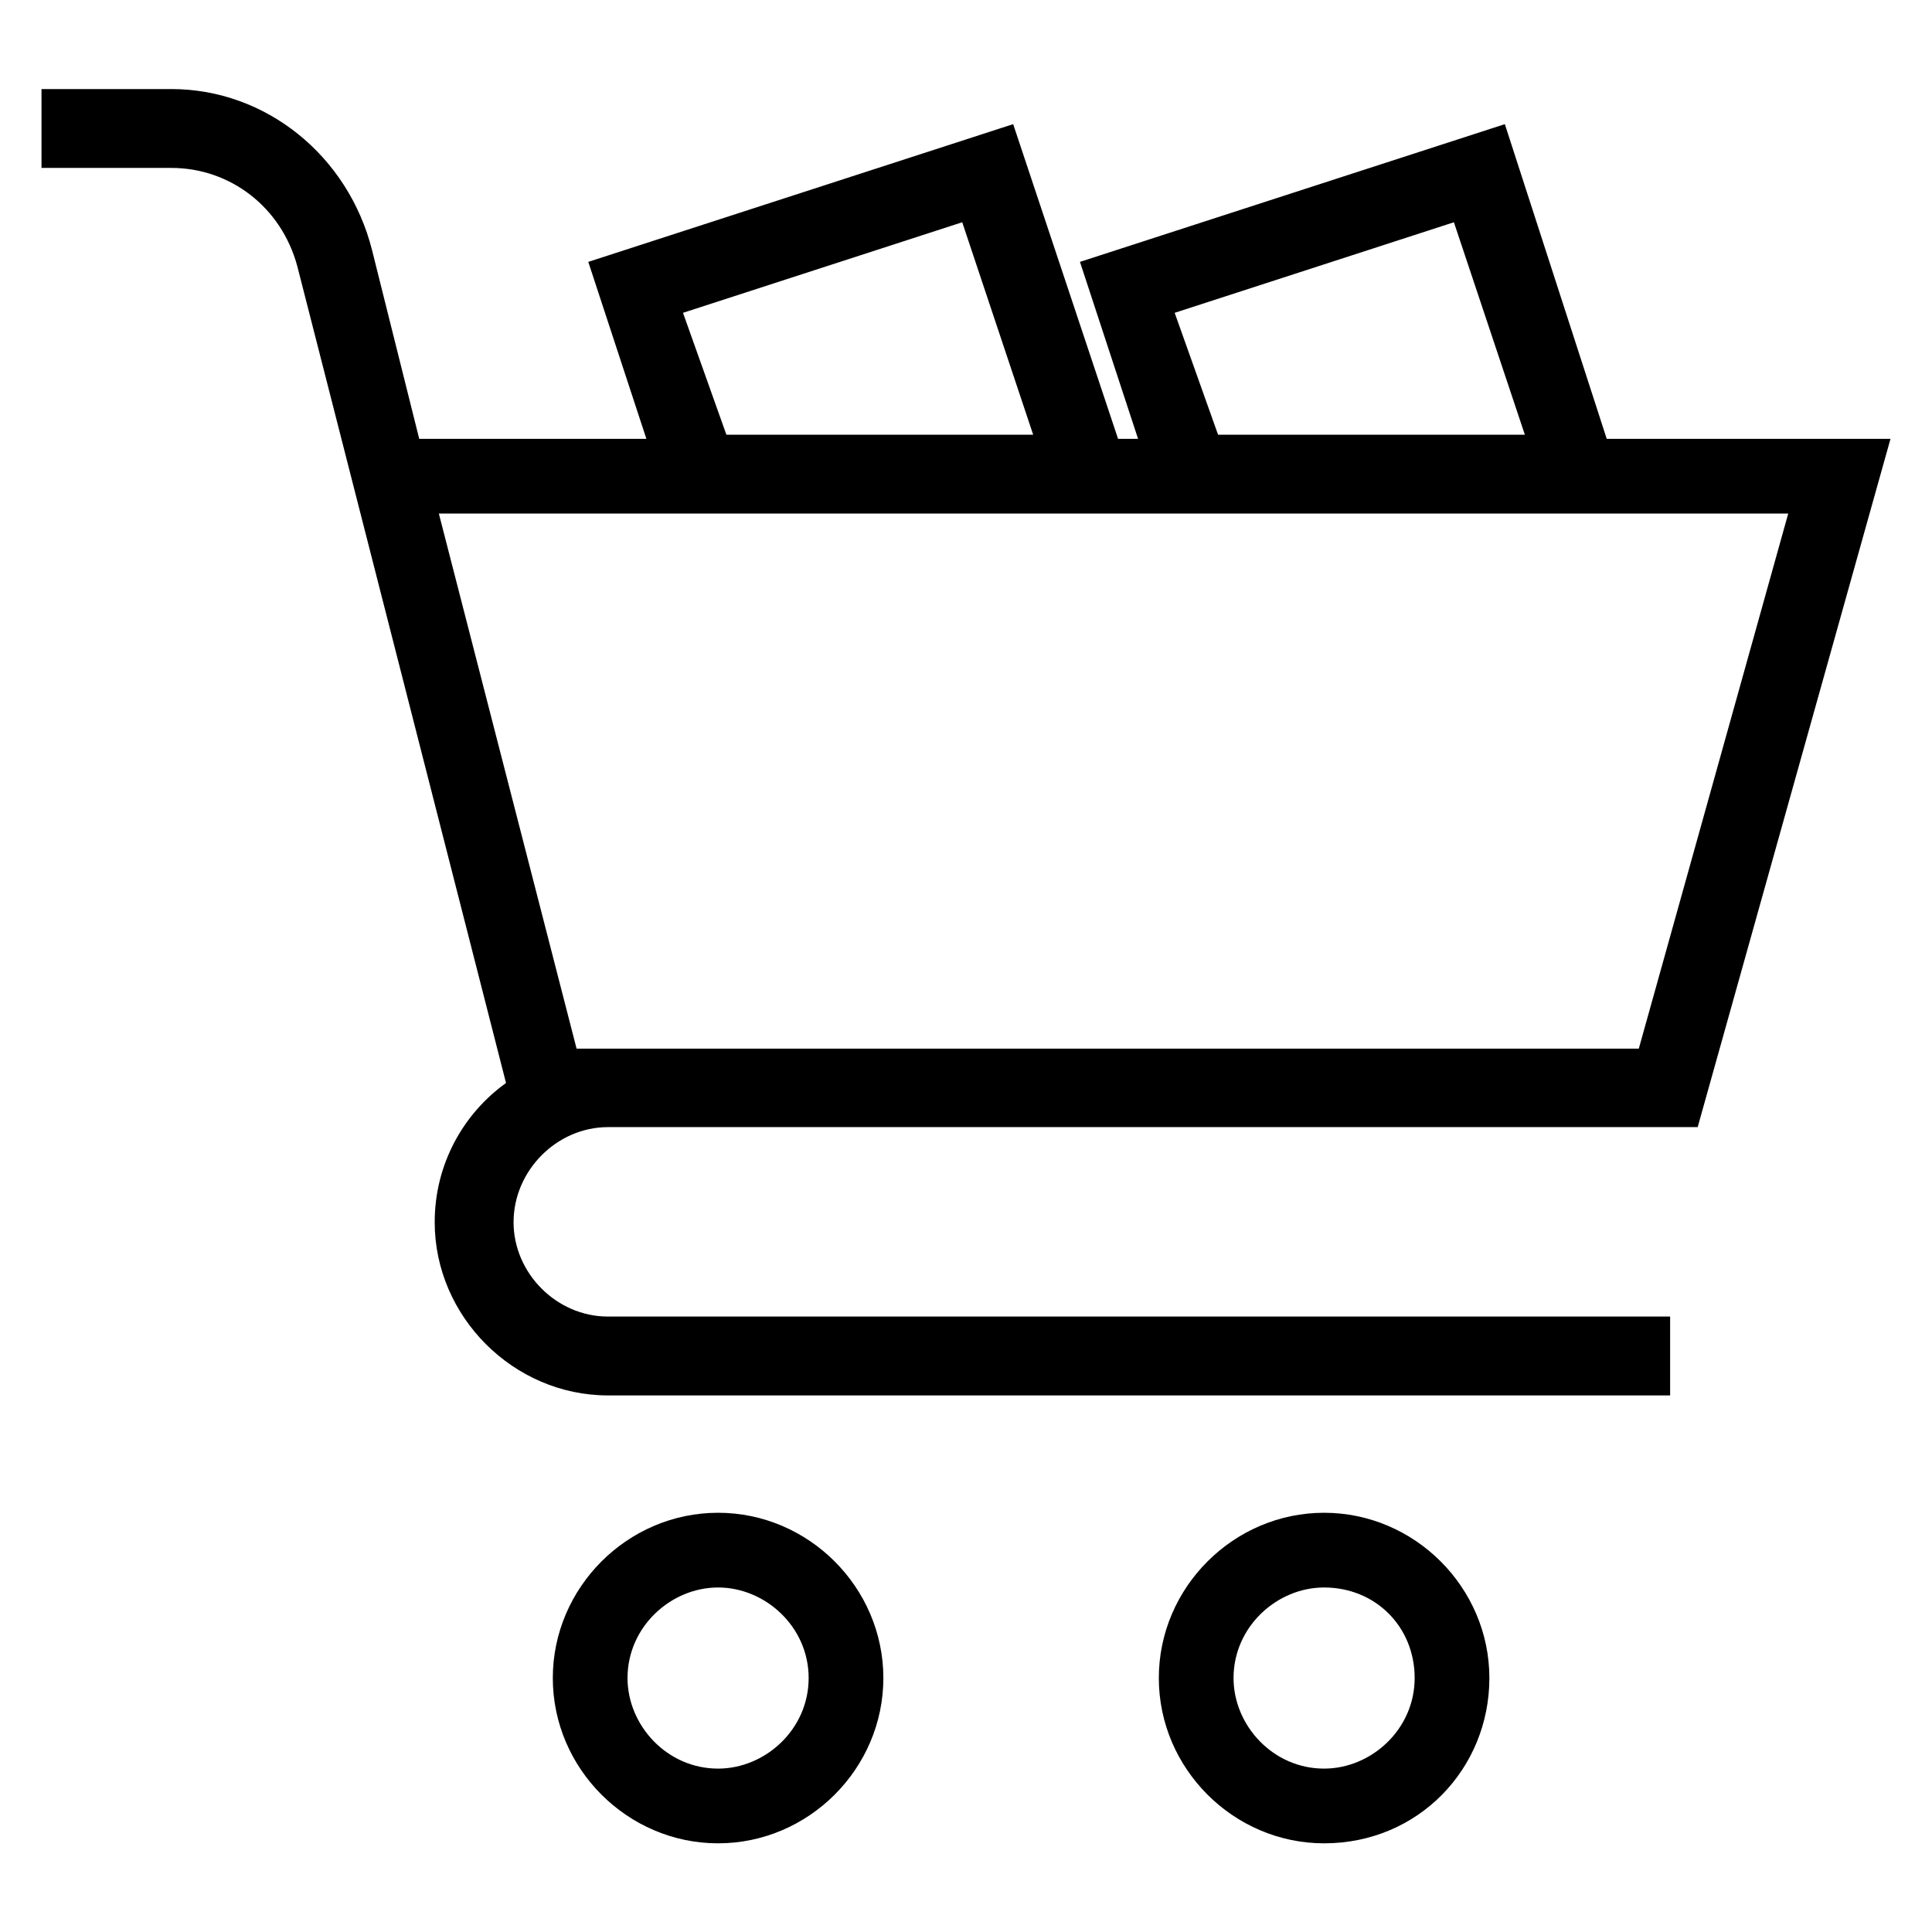
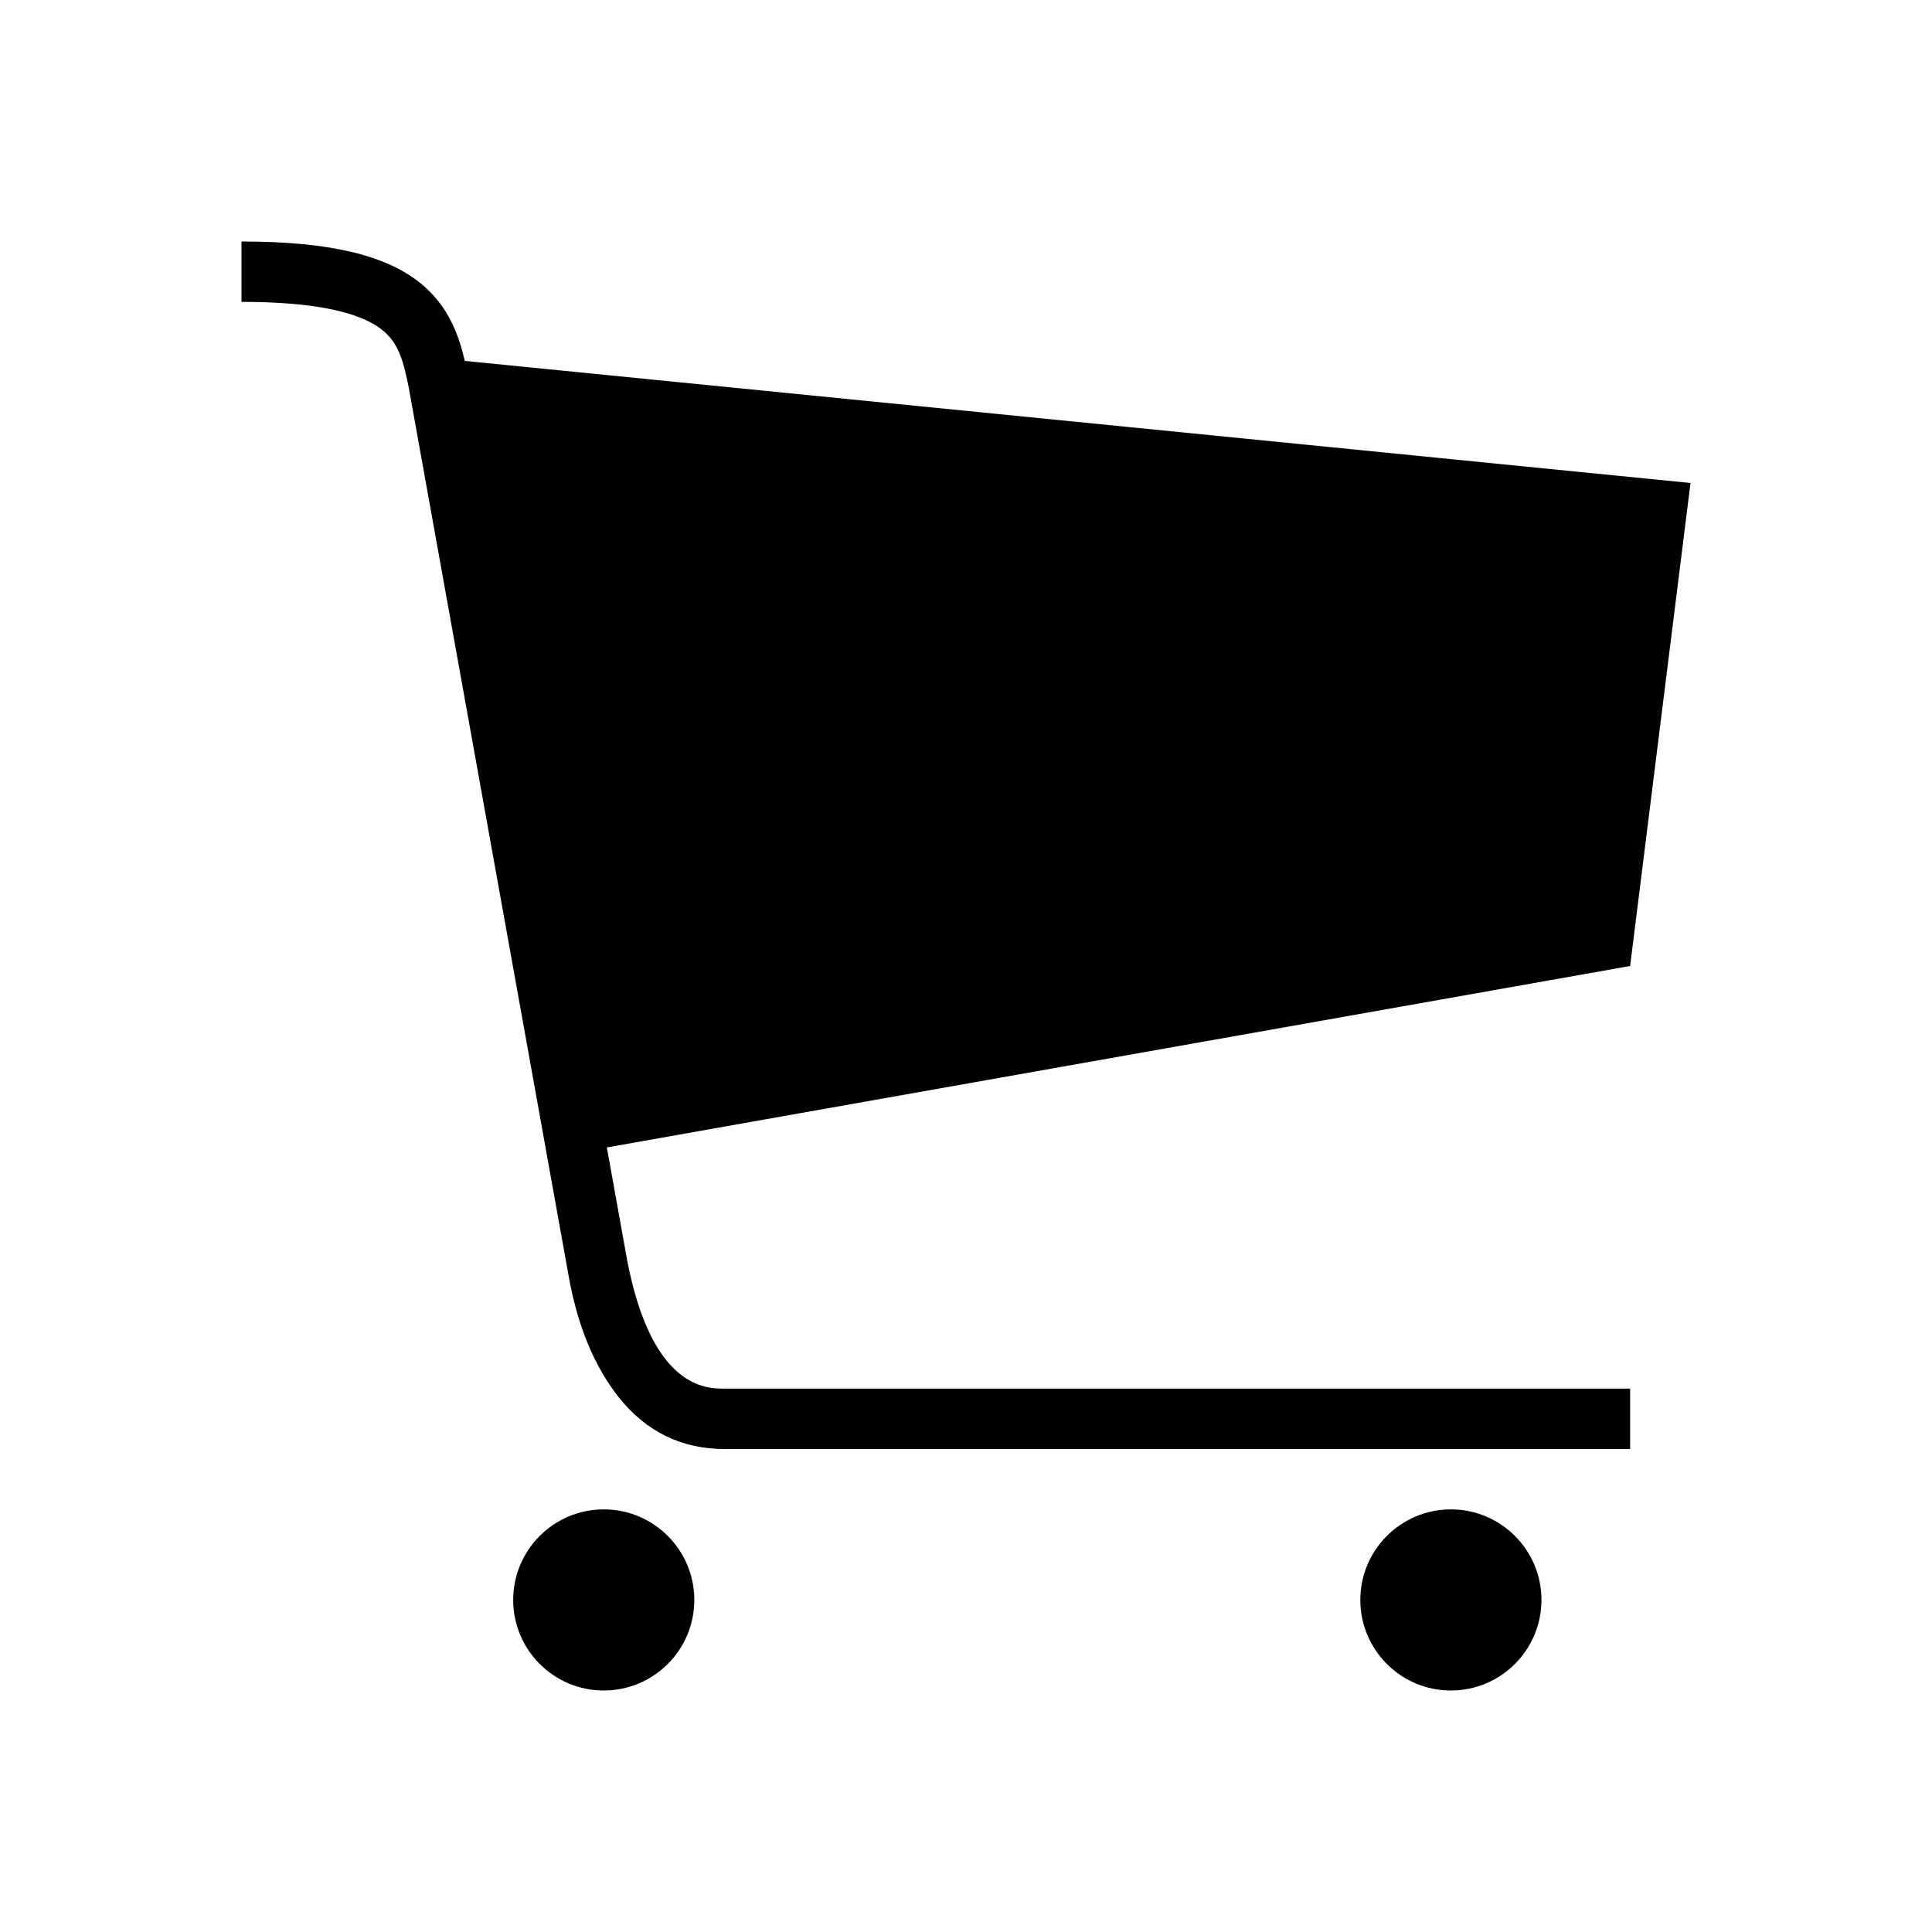
- <svg xmlns="http://www.w3.org/2000/svg" version="1.1" viewBox="0 0 512 512" enable-background="new 0 0 512 512">
+ <svg xmlns="http://www.w3.org/2000/svg" version="1.1" id="Layer_1" x="0px" y="0px" width="512px" height="512px" viewBox="0 0 512 512" enable-background="new 0 0 512 512" xml:space="preserve">
  <g>
-     <g>
-       <path d="m161.1,298.7h288.8l51.1-182.4h-75.2l-27-83.4-112.6,36.5 15.4,46.9h-5.3l-27.8-83.4-112.6,36.5 15.4,46.9h-60.2l-12.5-50c-6.3-25-28.1-42.7-53.2-42.7h-34.4v20.9h34.4c15.6,0 29.2,10.4 33.4,26.1l55.3,216.4c-11.4,8.2-18.9,21.6-18.9,36.9 0,25 20.9,45.9 45.9,45.9h281.5v-20.9h-281.5c-13.6,0-25-11.5-25-25 0-13.7 11.5-25.2 25-25.2zm224.2-239.8l18.8,56.3h-81.3l-11.5-32.3 74-24zm-130.3,0l18.8,56.3h-81.3l-11.5-32.3 74-24zm218.9,77.2l-39.6,141.8h-281.5l-36.5-141.8h357.6z" />
-       <path d="m350.9,400.9c-24,0-43.8,19.8-43.8,43.8 0,24 19.8,43.8 43.8,43.8 25,0 43.8-19.8 43.8-43.8 0-24-19.8-43.8-43.8-43.8zm0,67.8c-13.6,0-24-11.5-24-24 0-13.6 11.5-24 24-24 13.6,0 24,10.4 24,24 0,13.6-11.5,24-24,24z" />
-       <path d="m190.3,400.9c-24,0-43.8,19.8-43.8,43.8 0,24 19.8,43.8 43.8,43.8 24,0 43.8-19.8 43.8-43.8-2.84217e-14-24-19.8-43.8-43.8-43.8zm0,67.8c-13.6,0-24-11.5-24-24 0-13.6 11.5-24 24-24 12.5,0 24,10.4 24,24 0,13.6-11.5,24-24,24z" />
-     </g>
+     <path d="M160,400c-13.248,0-24,10.752-24,24s10.752,24,24,24s24-10.752,24-24S173.248,400,160,400z" />
+     <path d="M384.5,400c-13.248,0-24,10.752-24,24s10.752,24,24,24s24-10.752,24-24S397.748,400,384.5,400z" />
+     <path d="M448,128L123.177,95.646c-1.628-6.972-4.369-14.66-11.838-20.667C102.025,67.489,86.982,64,64,64v16.001   c18.614,0,31.167,2.506,37.312,7.447c4.458,3.585,5.644,8.423,7.165,15.989l-0.024,0.004l42.052,233.638   c2.413,14.422,7.194,25.209,13.291,32.986C171.043,379.312,180.533,384,192,384h240v-16H192c-4.727,0-19.136,0.123-25.749-33.755   l-5.429-30.16L432,256L448,128z" />
  </g>
</svg>
